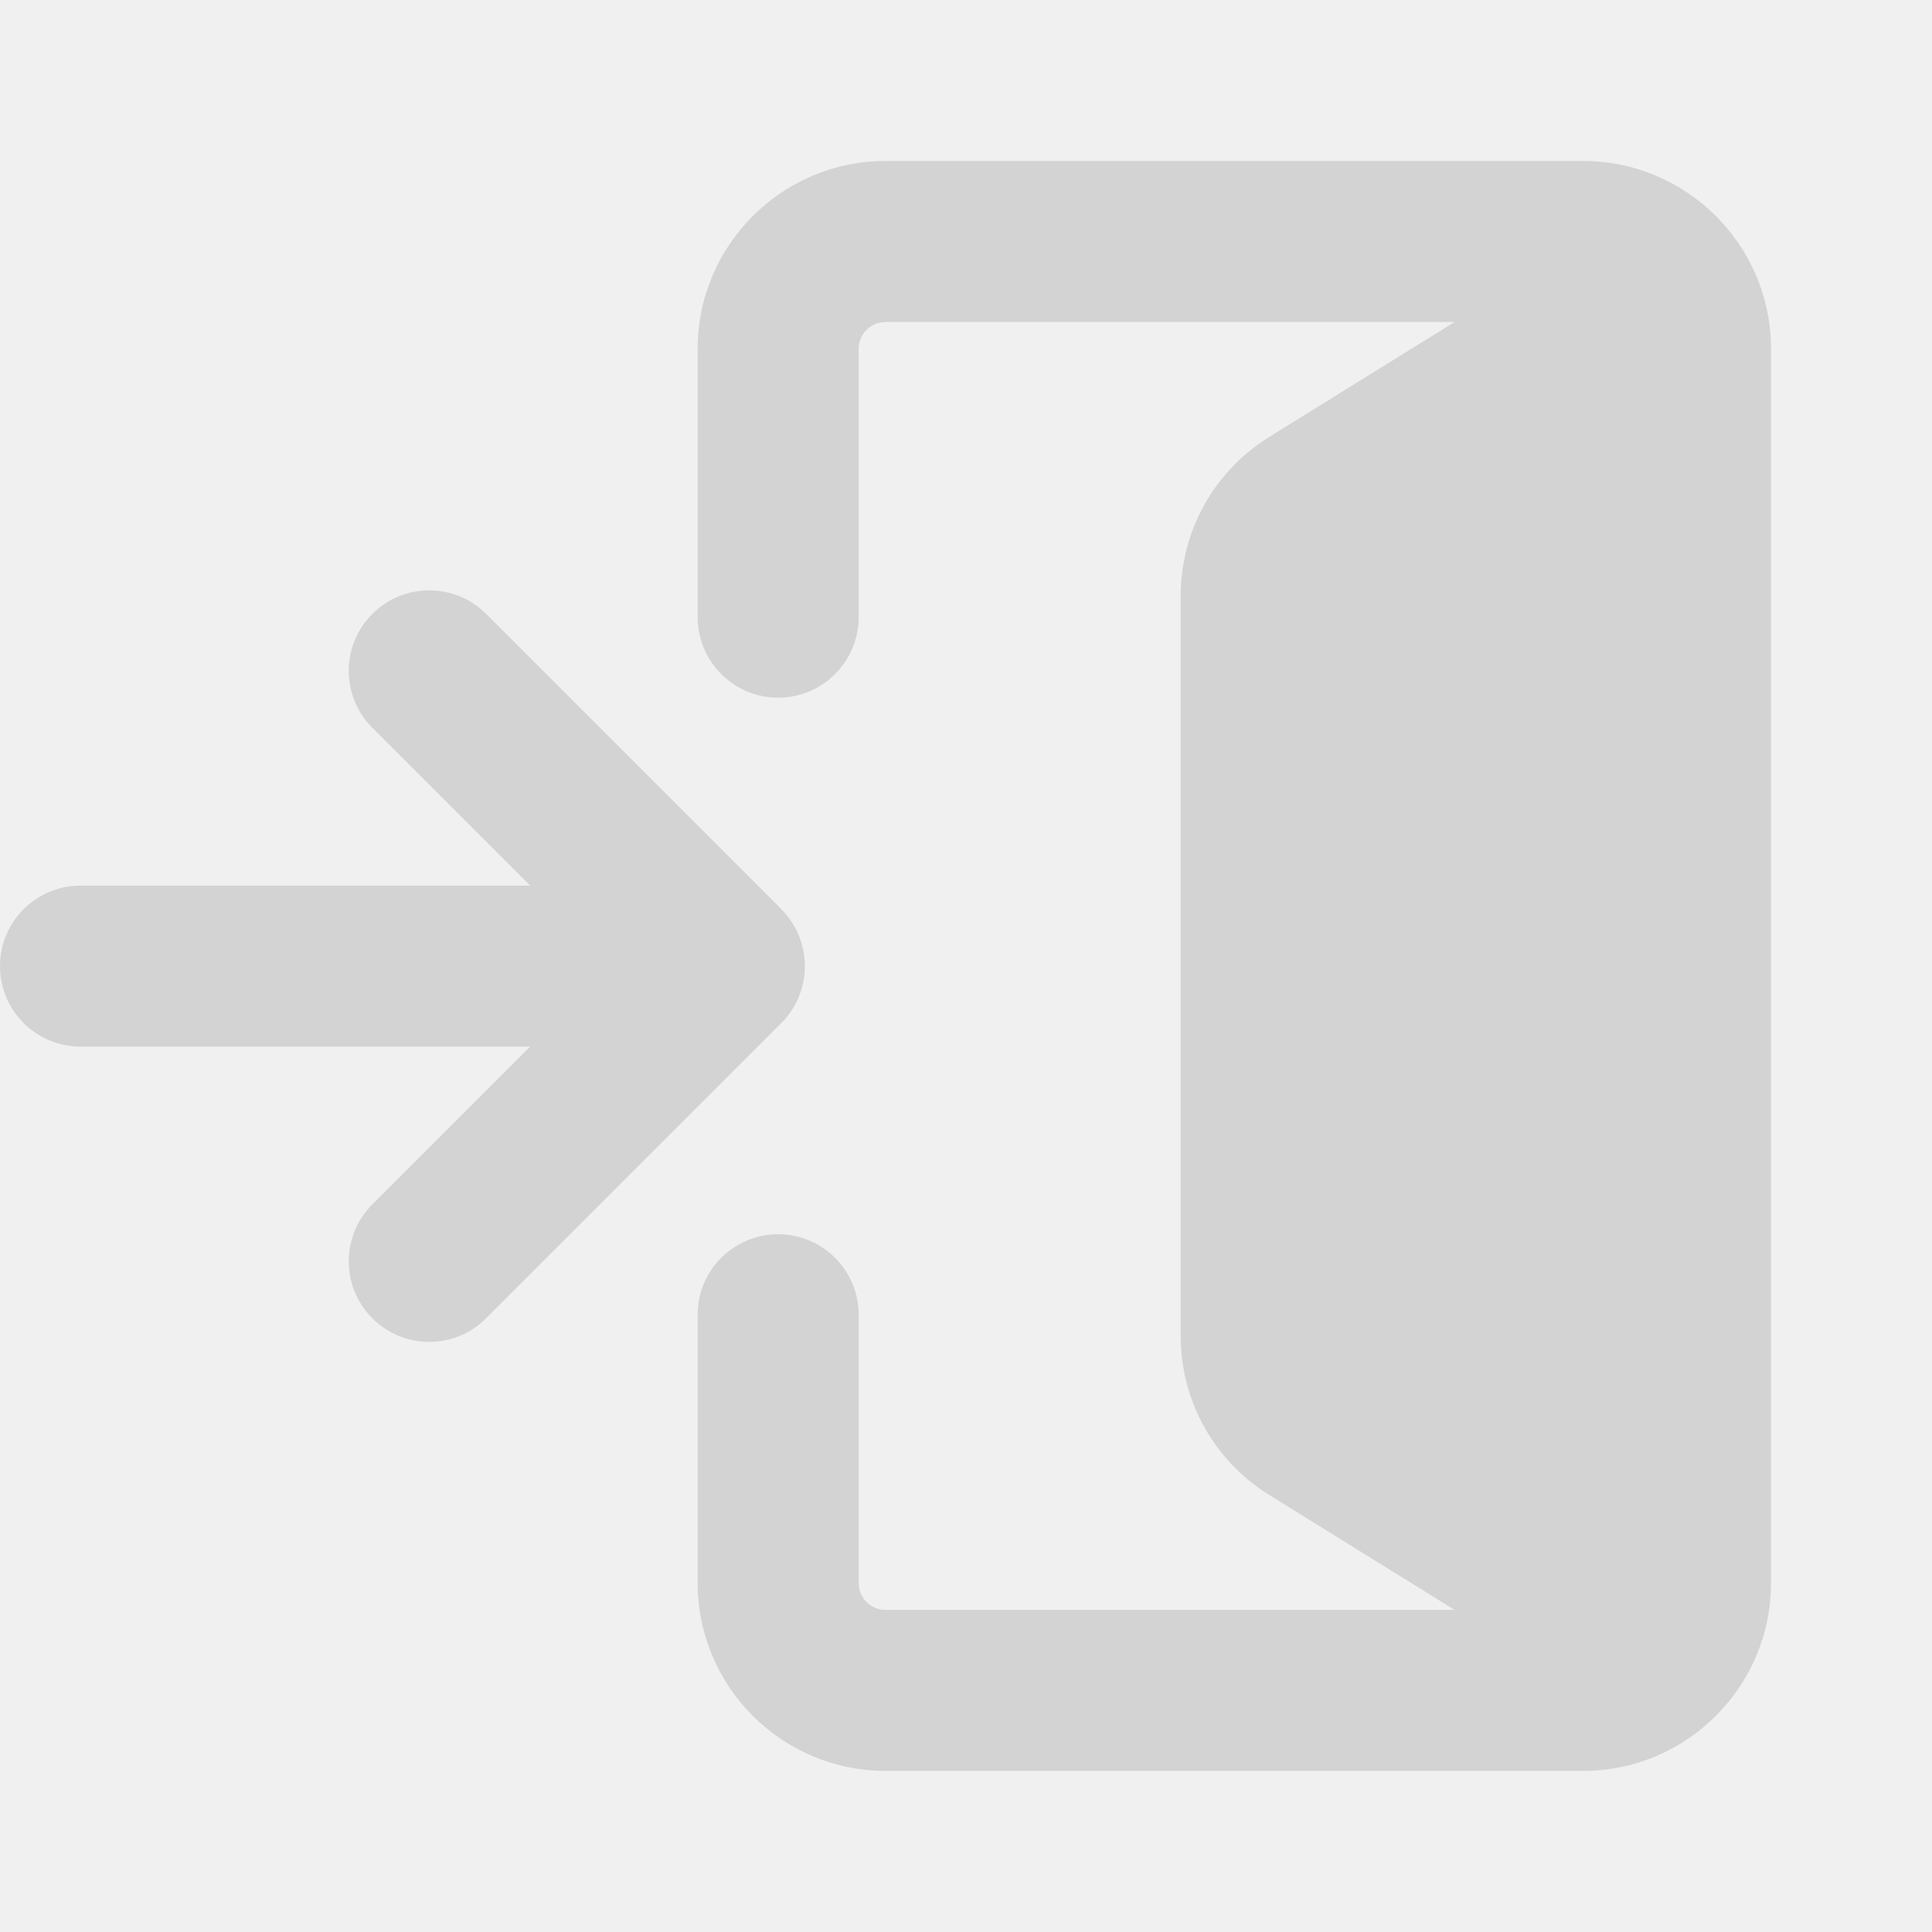
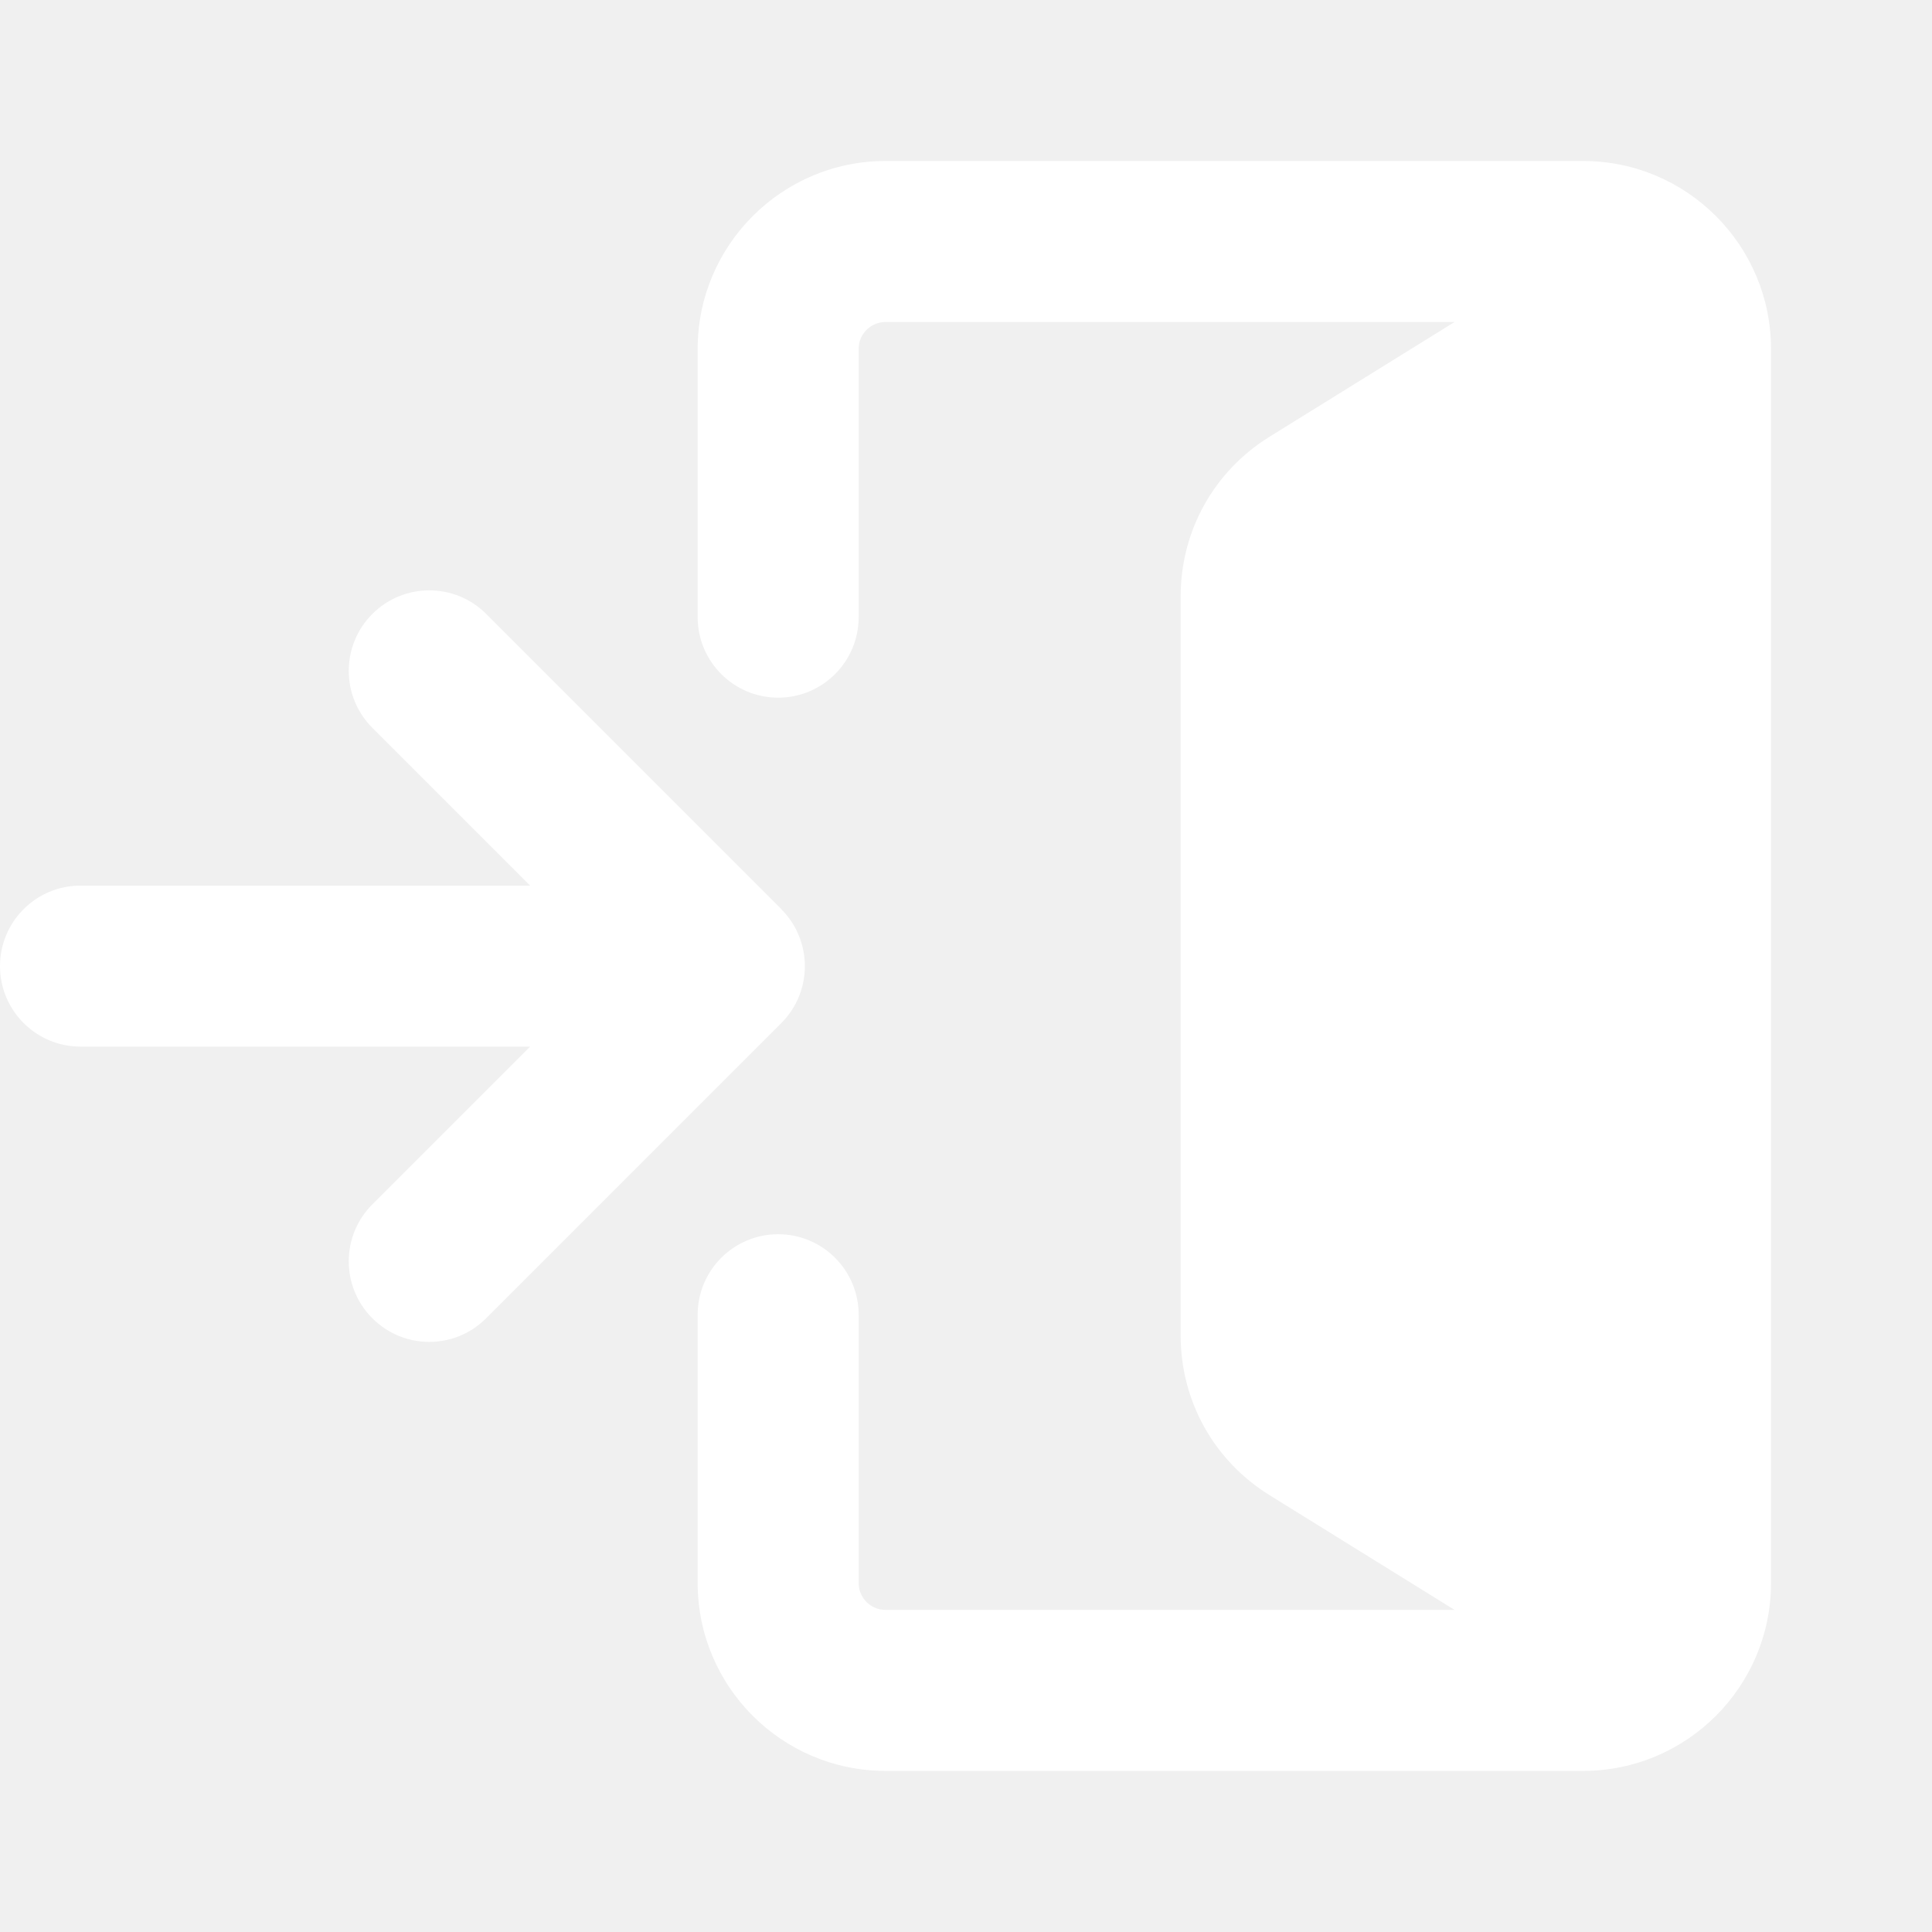
<svg xmlns="http://www.w3.org/2000/svg" height="18" width="18" viewBox="0 0 18 18">
-   <g fill="#D3D3D3" class="nc-icon-wrapper">
-     <path d="M14.75,1.5h-6.5c-.965,0-1.75,.785-1.75,1.75v2.5c0,.414,.336,.75,.75,.75s.75-.336,.75-.75V3.25c0-.138,.112-.25,.25-.25h5.302l-1.724,1.069c-.518,.321-.828,.877-.828,1.487v6.887c0,.61,.31,1.166,.828,1.487l1.724,1.069h-5.302c-.138,0-.25-.112-.25-.25v-2.5c0-.414-.336-.75-.75-.75s-.75,.336-.75,.75v2.5c0,.965,.785,1.75,1.75,1.75h6.5c.965,0,1.75-.785,1.75-1.75V3.25c0-.965-.785-1.75-1.75-1.75Z" fill="#D3D3D3" />
+   <g fill="#ffffff" class="nc-icon-wrapper">
+     <path d="M14.75,1.5h-6.5c-.965,0-1.75,.785-1.75,1.75v2.5c0,.414,.336,.75,.75,.75s.75-.336,.75-.75V3.25c0-.138,.112-.25,.25-.25h5.302l-1.724,1.069c-.518,.321-.828,.877-.828,1.487v6.887c0,.61,.31,1.166,.828,1.487l1.724,1.069h-5.302c-.138,0-.25-.112-.25-.25v-2.5c0-.414-.336-.75-.75-.75s-.75,.336-.75,.75v2.5c0,.965,.785,1.75,1.75,1.75h6.5c.965,0,1.75-.785,1.75-1.75V3.25c0-.965-.785-1.75-1.75-1.75Z" />
    <path d="M7.28,8.47l-2.75-2.75c-.293-.293-.768-.293-1.061,0s-.293,.768,0,1.061l1.47,1.47H.75c-.414,0-.75,.336-.75,.75s.336,.75,.75,.75H4.939l-1.47,1.47c-.293,.293-.293,.768,0,1.061,.146,.146,.338,.22,.53,.22s.384-.073,.53-.22l2.75-2.75c.293-.293,.293-.768,0-1.061Z" data-color="color-2" />
  </g>
</svg>
